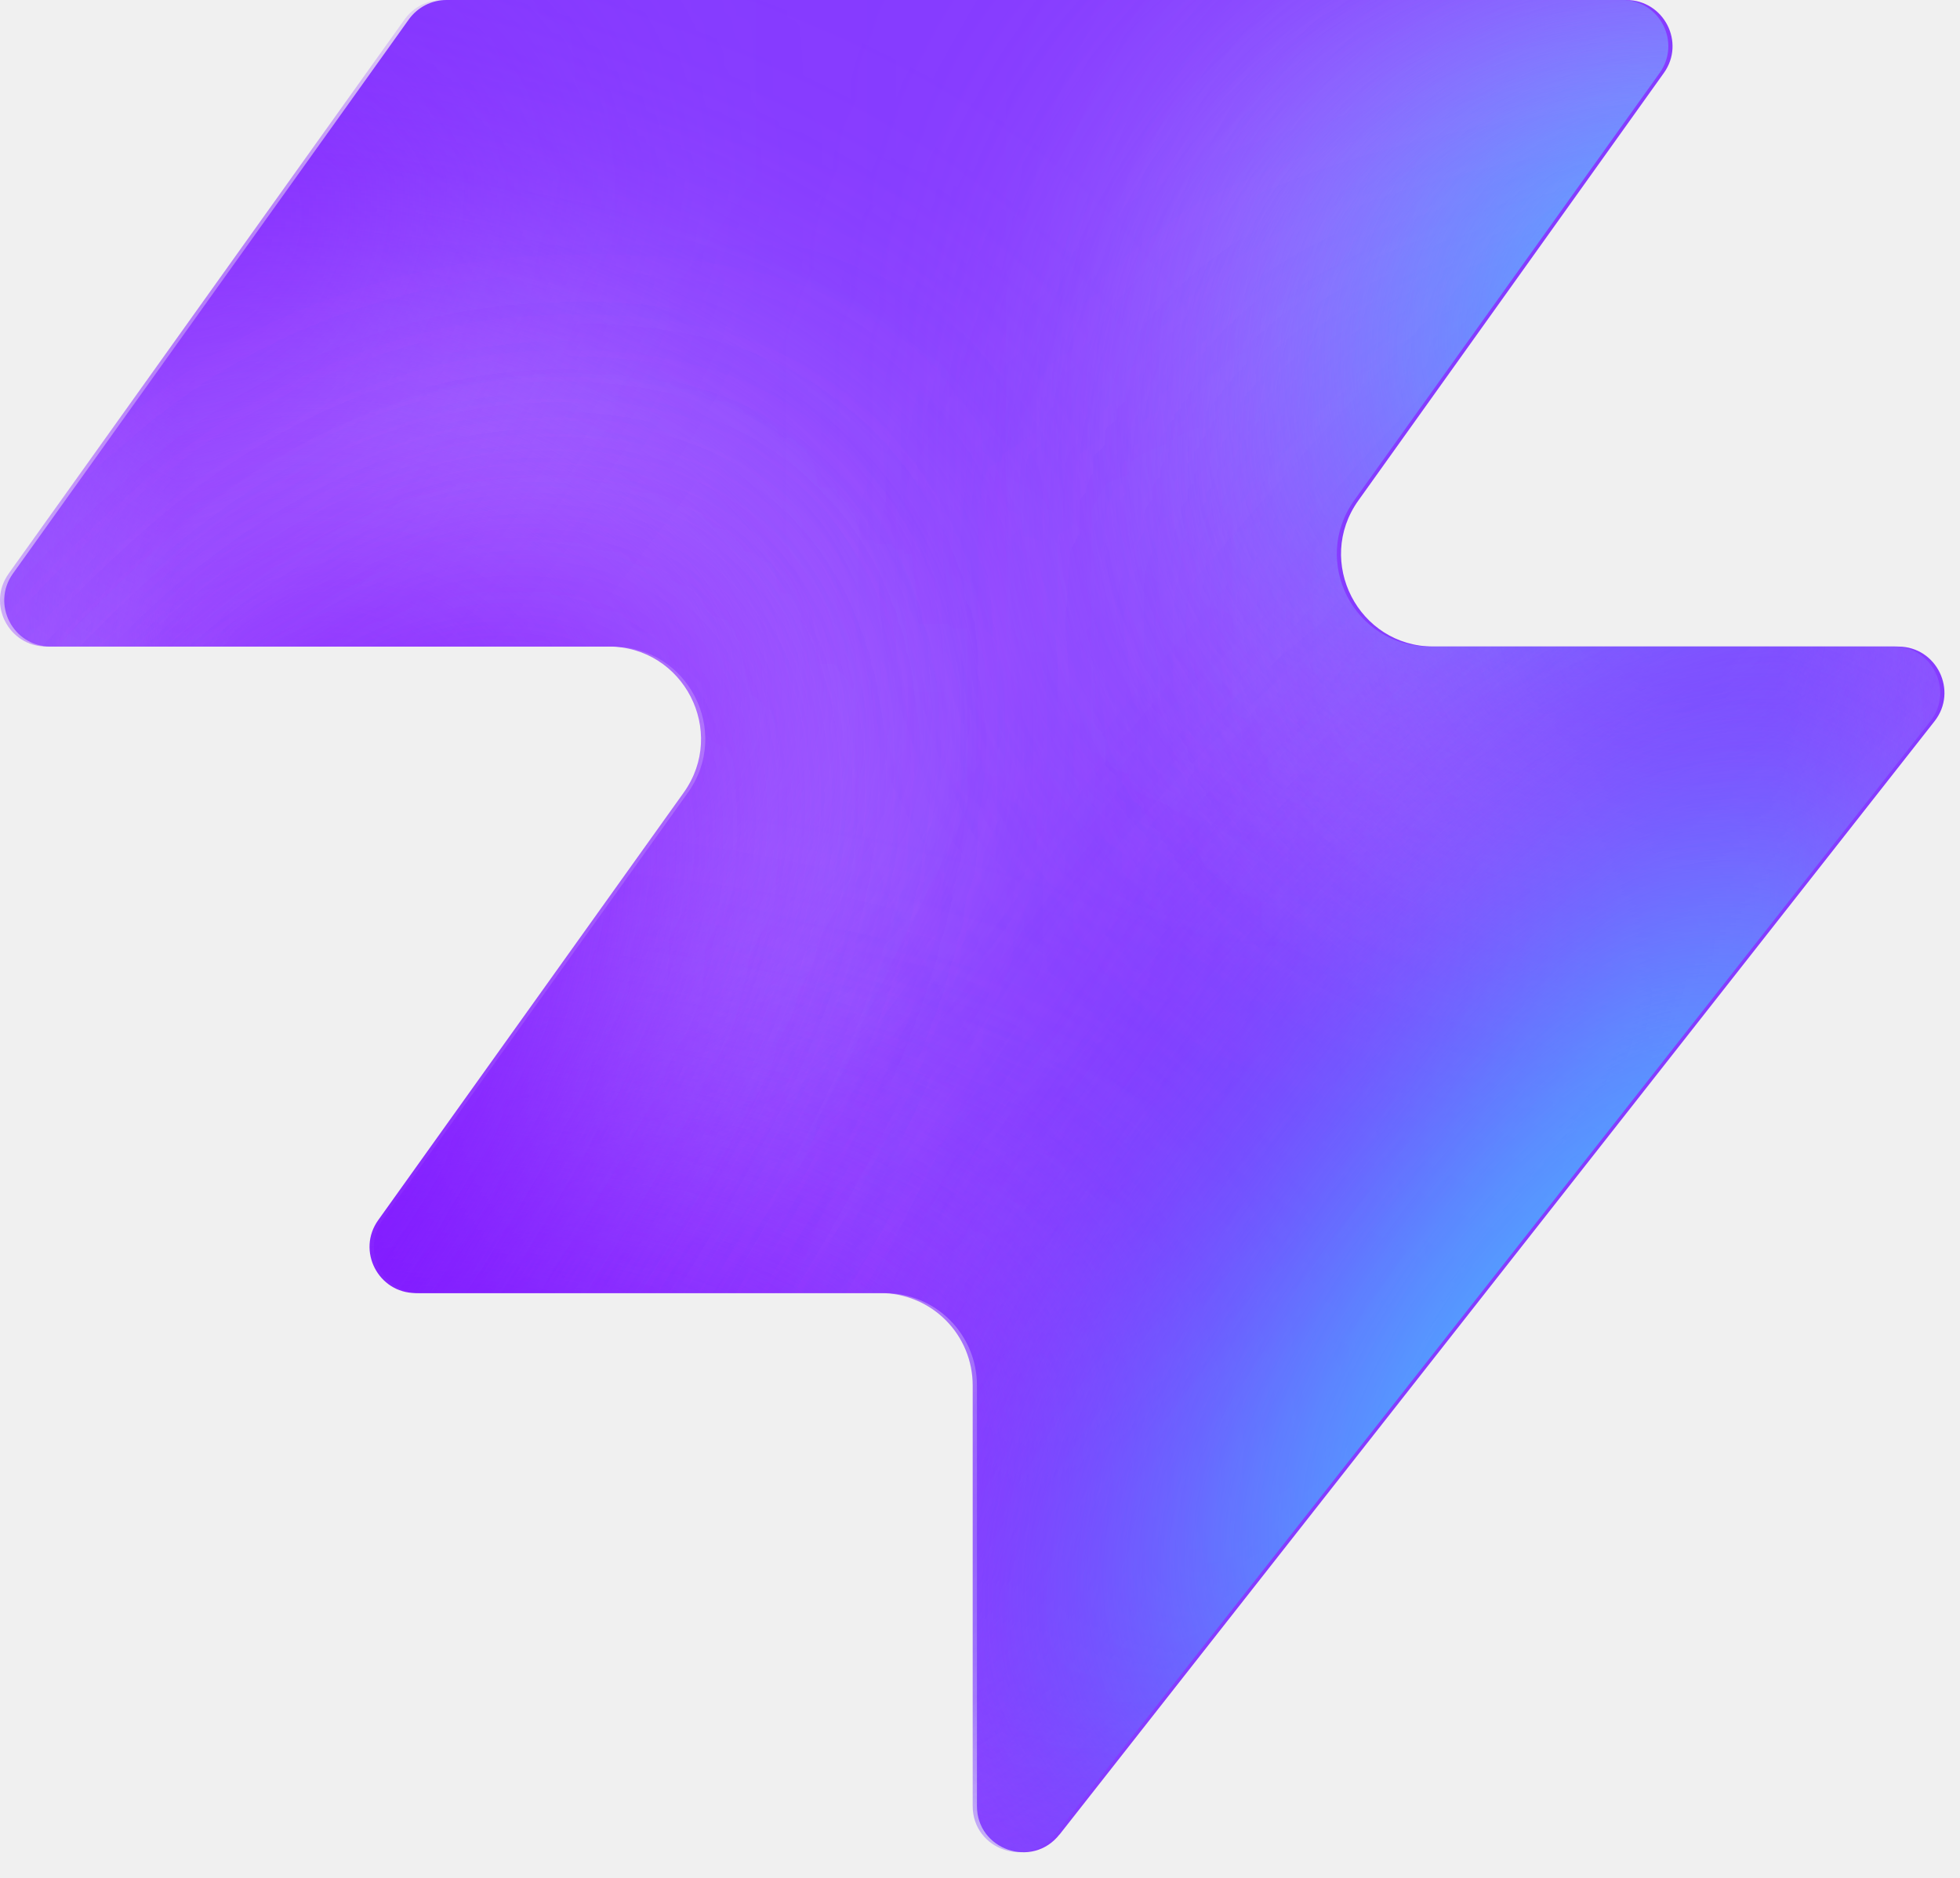
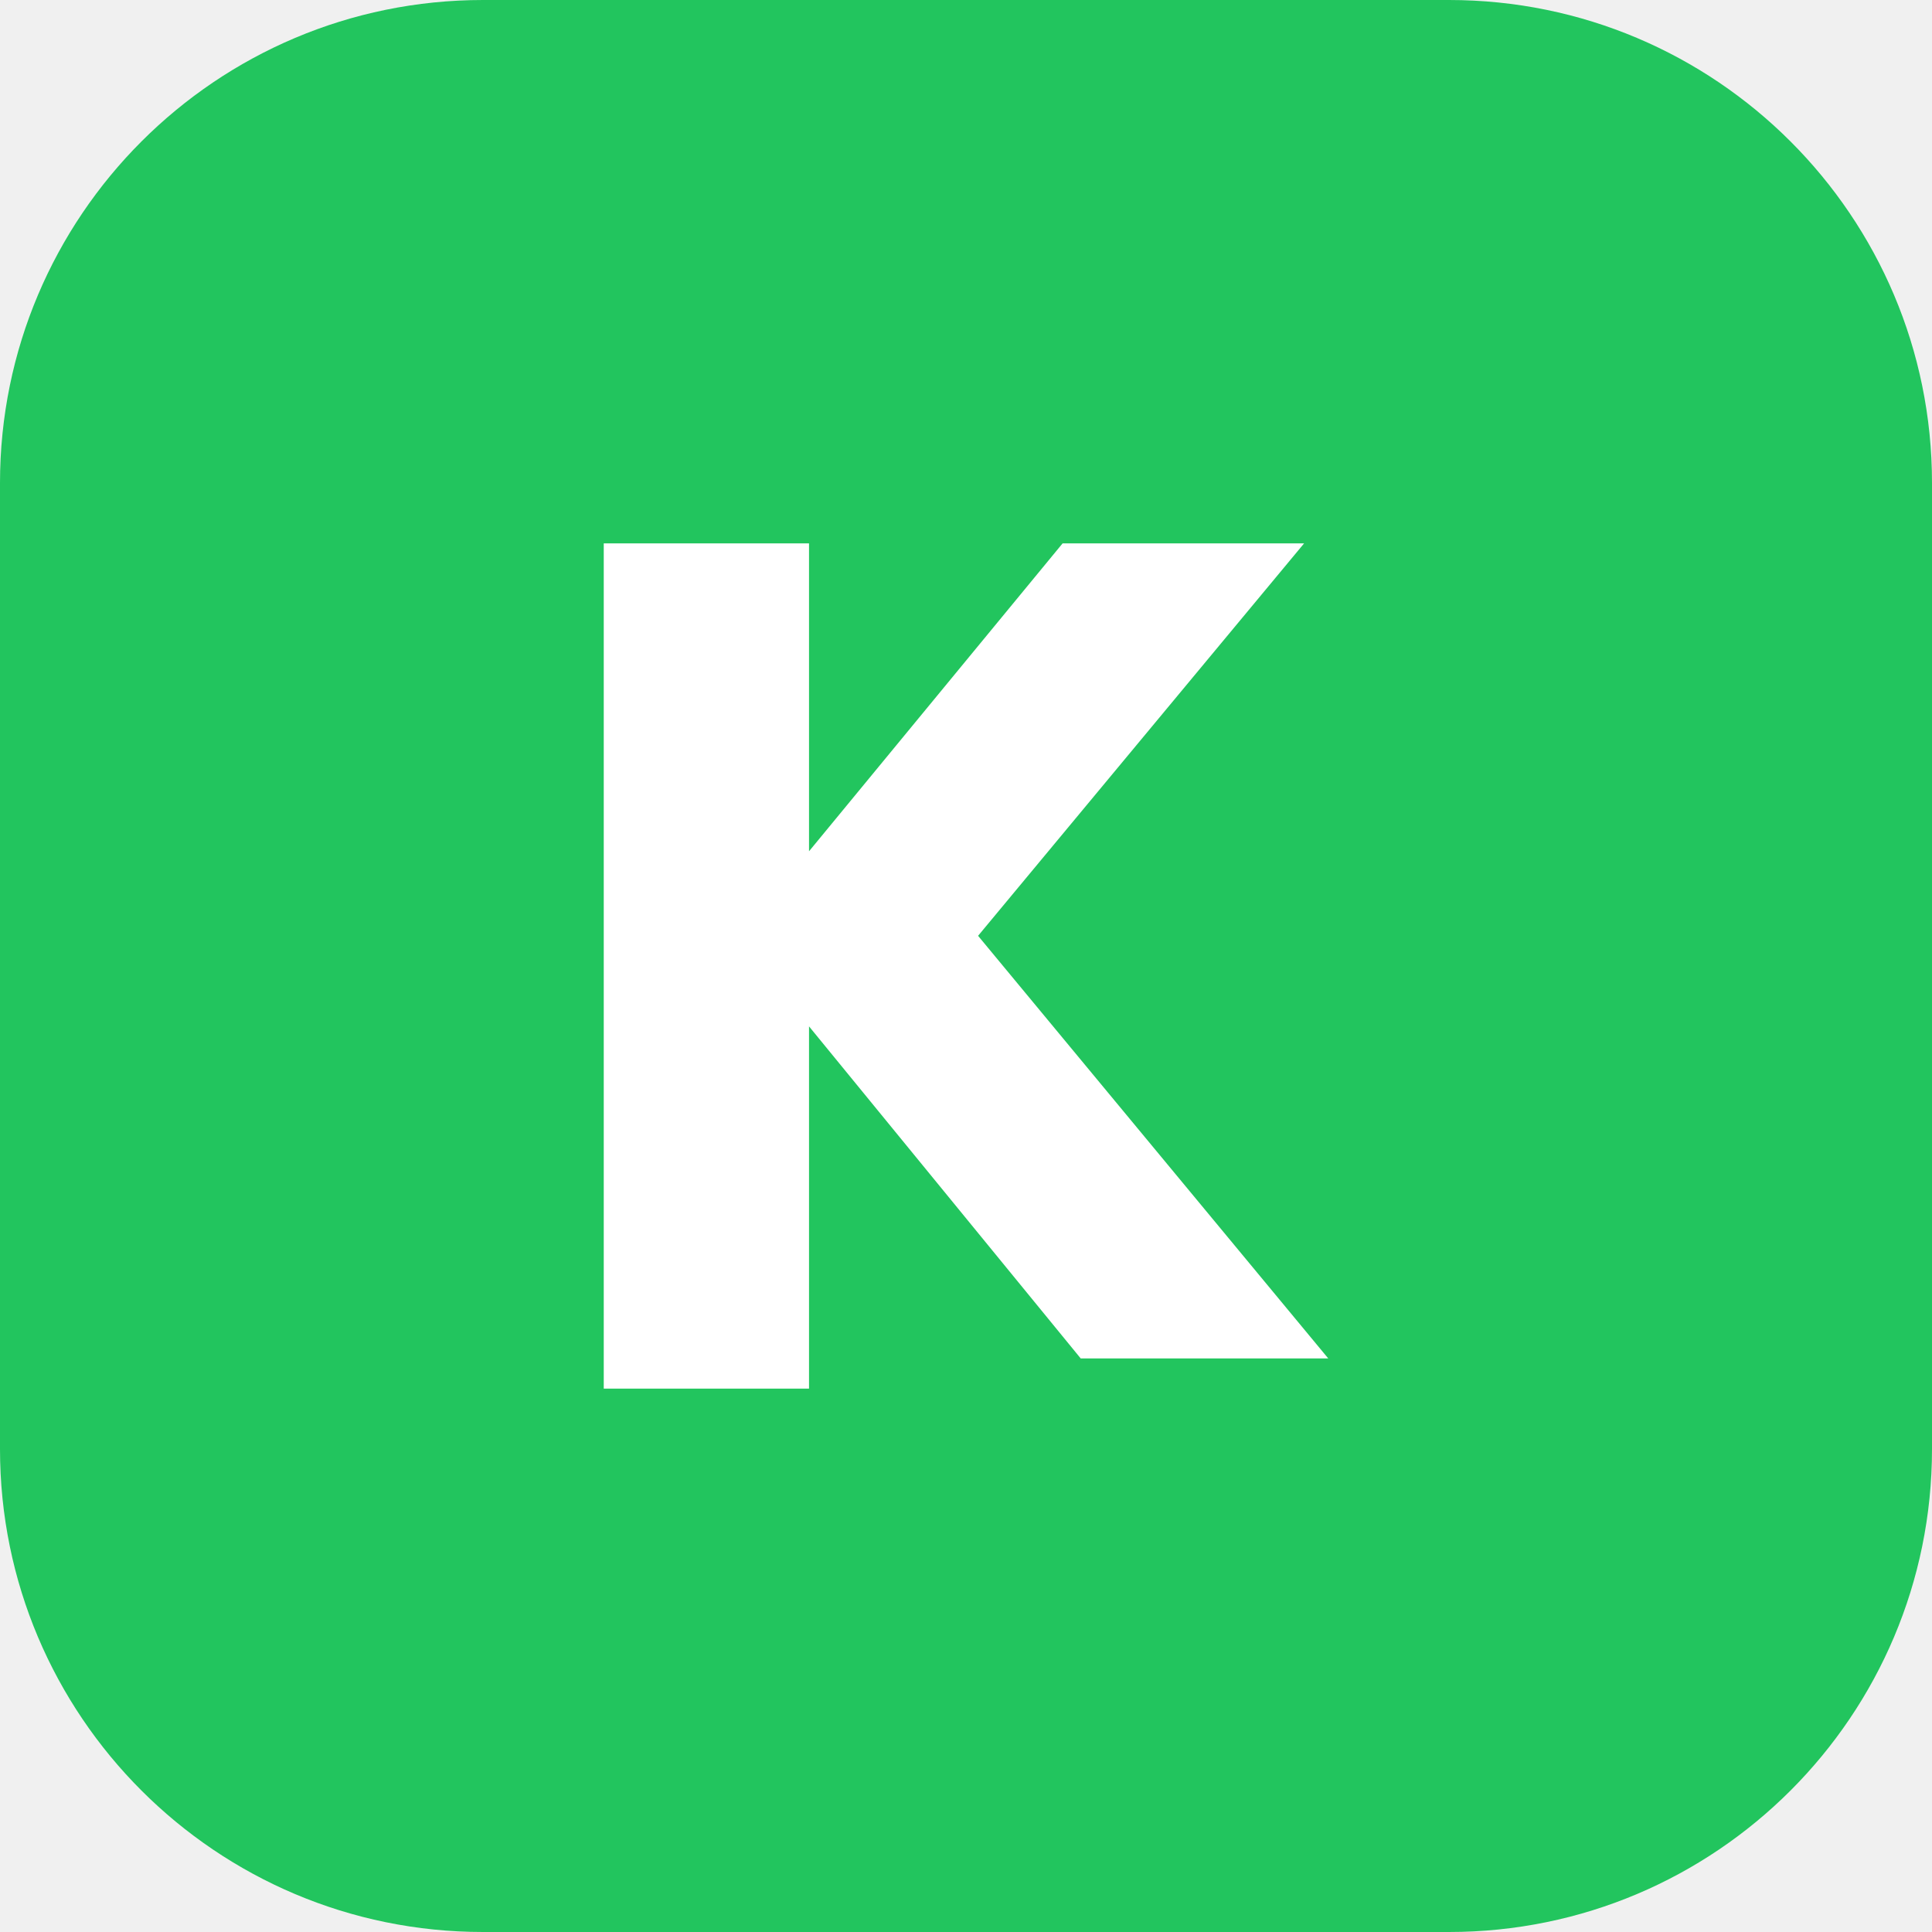
- <svg xmlns="http://www.w3.org/2000/svg" width="48" height="46" fill="none" viewBox="0 0 48 46">
-   <path fill="#863bff" d="M25.946 44.938c-.664.845-2.021.375-2.021-.698V33.937a2.26 2.26 0 0 0-2.262-2.262H10.287c-.92 0-1.456-1.04-.92-1.788l7.48-10.471c1.07-1.497 0-3.578-1.842-3.578H1.237c-.92 0-1.456-1.04-.92-1.788L10.013.474c.214-.297.556-.474.92-.474h28.894c.92 0 1.456 1.04.92 1.788l-7.48 10.471c-1.07 1.498 0 3.579 1.842 3.579h11.377c.943 0 1.473 1.088.89 1.83L25.947 44.94z" style="fill:#863bff;fill:color(display-p3 .525 .23 1);fill-opacity:1" />
-   <mask id="a" width="48" height="46" x="0" y="0" maskUnits="userSpaceOnUse" style="mask-type:alpha">
-     <path fill="#000" d="M25.842 44.938c-.664.844-2.021.375-2.021-.698V33.937a2.26 2.26 0 0 0-2.262-2.262H10.183c-.92 0-1.456-1.04-.92-1.788l7.48-10.471c1.07-1.498 0-3.579-1.842-3.579H1.133c-.92 0-1.456-1.04-.92-1.787L9.91.473c.214-.297.556-.474.92-.474h28.894c.92 0 1.456 1.04.92 1.788l-7.48 10.471c-1.07 1.498 0 3.578 1.842 3.578h11.377c.943 0 1.473 1.088.89 1.832L25.843 44.94z" style="fill:#000;fill-opacity:1" />
-   </mask>
-   <g mask="url(#a)">
-     <g filter="url(#b)">
-       <ellipse cx="5.508" cy="14.704" fill="#ede6ff" rx="5.508" ry="14.704" style="fill:#ede6ff;fill:color(display-p3 .927 .903 1);fill-opacity:1" transform="matrix(.00324 1 1 -.00324 -4.47 31.516)" />
-     </g>
-     <g filter="url(#c)">
-       <ellipse cx="10.399" cy="29.851" fill="#ede6ff" rx="10.399" ry="29.851" style="fill:#ede6ff;fill:color(display-p3 .927 .903 1);fill-opacity:1" transform="matrix(.00324 1 1 -.00324 -39.328 7.883)" />
-     </g>
-     <g filter="url(#d)">
-       <ellipse cx="5.508" cy="30.487" fill="#7e14ff" rx="5.508" ry="30.487" style="fill:#7e14ff;fill:color(display-p3 .492 .077 1);fill-opacity:1" transform="rotate(89.814 -25.913 -14.639)scale(1 -1)" />
-     </g>
-     <g filter="url(#e)">
-       <ellipse cx="5.508" cy="30.599" fill="#7e14ff" rx="5.508" ry="30.599" style="fill:#7e14ff;fill:color(display-p3 .492 .077 1);fill-opacity:1" transform="rotate(89.814 -32.644 -3.334)scale(1 -1)" />
-     </g>
-     <g filter="url(#f)">
-       <ellipse cx="5.508" cy="30.599" fill="#7e14ff" rx="5.508" ry="30.599" style="fill:#7e14ff;fill:color(display-p3 .492 .077 1);fill-opacity:1" transform="matrix(.00324 1 1 -.00324 -34.34 30.47)" />
-     </g>
-     <g filter="url(#g)">
-       <ellipse cx="14.072" cy="22.078" fill="#ede6ff" rx="14.072" ry="22.078" style="fill:#ede6ff;fill:color(display-p3 .927 .903 1);fill-opacity:1" transform="rotate(93.35 24.506 48.493)scale(-1 1)" />
-     </g>
-     <g filter="url(#h)">
-       <ellipse cx="3.47" cy="21.501" fill="#7e14ff" rx="3.47" ry="21.501" style="fill:#7e14ff;fill:color(display-p3 .492 .077 1);fill-opacity:1" transform="rotate(89.009 28.708 47.59)scale(-1 1)" />
-     </g>
-     <g filter="url(#i)">
-       <ellipse cx="3.47" cy="21.501" fill="#7e14ff" rx="3.47" ry="21.501" style="fill:#7e14ff;fill:color(display-p3 .492 .077 1);fill-opacity:1" transform="rotate(89.009 28.708 47.59)scale(-1 1)" />
-     </g>
-     <g filter="url(#j)">
-       <ellipse cx=".387" cy="8.972" fill="#7e14ff" rx="4.407" ry="29.108" style="fill:#7e14ff;fill:color(display-p3 .492 .077 1);fill-opacity:1" transform="rotate(39.51 .387 8.972)" />
-     </g>
-     <g filter="url(#k)">
-       <ellipse cx="47.523" cy="-6.092" fill="#7e14ff" rx="4.407" ry="29.108" style="fill:#7e14ff;fill:color(display-p3 .492 .077 1);fill-opacity:1" transform="rotate(37.892 47.523 -6.092)" />
-     </g>
-     <g filter="url(#l)">
-       <ellipse cx="41.412" cy="6.333" fill="#47bfff" rx="5.971" ry="9.665" style="fill:#47bfff;fill:color(display-p3 .28 .748 1);fill-opacity:1" transform="rotate(37.892 41.412 6.333)" />
-     </g>
-     <g filter="url(#m)">
-       <ellipse cx="-1.879" cy="38.332" fill="#7e14ff" rx="4.407" ry="29.108" style="fill:#7e14ff;fill:color(display-p3 .492 .077 1);fill-opacity:1" transform="rotate(37.892 -1.88 38.332)" />
-     </g>
-     <g filter="url(#n)">
-       <ellipse cx="-1.879" cy="38.332" fill="#7e14ff" rx="4.407" ry="29.108" style="fill:#7e14ff;fill:color(display-p3 .492 .077 1);fill-opacity:1" transform="rotate(37.892 -1.88 38.332)" />
-     </g>
-     <g filter="url(#o)">
-       <ellipse cx="35.651" cy="29.907" fill="#7e14ff" rx="4.407" ry="29.108" style="fill:#7e14ff;fill:color(display-p3 .492 .077 1);fill-opacity:1" transform="rotate(37.892 35.651 29.907)" />
-     </g>
-     <g filter="url(#p)">
-       <ellipse cx="38.418" cy="32.4" fill="#47bfff" rx="5.971" ry="15.297" style="fill:#47bfff;fill:color(display-p3 .28 .748 1);fill-opacity:1" transform="rotate(37.892 38.418 32.4)" />
-     </g>
-   </g>
-   <defs>
-     <filter id="b" width="60.045" height="41.654" x="-19.77" y="16.149" color-interpolation-filters="sRGB" filterUnits="userSpaceOnUse">
-       <feFlood flood-opacity="0" result="BackgroundImageFix" />
-       <feBlend in="SourceGraphic" in2="BackgroundImageFix" result="shape" />
-       <feGaussianBlur result="effect1_foregroundBlur_2002_17158" stdDeviation="7.659" />
-     </filter>
-     <filter id="c" width="90.34" height="51.437" x="-54.613" y="-7.533" color-interpolation-filters="sRGB" filterUnits="userSpaceOnUse">
-       <feFlood flood-opacity="0" result="BackgroundImageFix" />
-       <feBlend in="SourceGraphic" in2="BackgroundImageFix" result="shape" />
-       <feGaussianBlur result="effect1_foregroundBlur_2002_17158" stdDeviation="7.659" />
-     </filter>
-     <filter id="d" width="79.355" height="29.4" x="-49.64" y="2.03" color-interpolation-filters="sRGB" filterUnits="userSpaceOnUse">
-       <feFlood flood-opacity="0" result="BackgroundImageFix" />
-       <feBlend in="SourceGraphic" in2="BackgroundImageFix" result="shape" />
-       <feGaussianBlur result="effect1_foregroundBlur_2002_17158" stdDeviation="4.596" />
-     </filter>
-     <filter id="e" width="79.579" height="29.4" x="-45.045" y="20.029" color-interpolation-filters="sRGB" filterUnits="userSpaceOnUse">
-       <feFlood flood-opacity="0" result="BackgroundImageFix" />
-       <feBlend in="SourceGraphic" in2="BackgroundImageFix" result="shape" />
-       <feGaussianBlur result="effect1_foregroundBlur_2002_17158" stdDeviation="4.596" />
-     </filter>
-     <filter id="f" width="79.579" height="29.4" x="-43.513" y="21.178" color-interpolation-filters="sRGB" filterUnits="userSpaceOnUse">
-       <feFlood flood-opacity="0" result="BackgroundImageFix" />
-       <feBlend in="SourceGraphic" in2="BackgroundImageFix" result="shape" />
-       <feGaussianBlur result="effect1_foregroundBlur_2002_17158" stdDeviation="4.596" />
-     </filter>
-     <filter id="g" width="74.749" height="58.852" x="15.756" y="-17.901" color-interpolation-filters="sRGB" filterUnits="userSpaceOnUse">
-       <feFlood flood-opacity="0" result="BackgroundImageFix" />
-       <feBlend in="SourceGraphic" in2="BackgroundImageFix" result="shape" />
-       <feGaussianBlur result="effect1_foregroundBlur_2002_17158" stdDeviation="7.659" />
-     </filter>
-     <filter id="h" width="61.377" height="25.362" x="23.548" y="2.284" color-interpolation-filters="sRGB" filterUnits="userSpaceOnUse">
-       <feFlood flood-opacity="0" result="BackgroundImageFix" />
-       <feBlend in="SourceGraphic" in2="BackgroundImageFix" result="shape" />
-       <feGaussianBlur result="effect1_foregroundBlur_2002_17158" stdDeviation="4.596" />
-     </filter>
-     <filter id="i" width="61.377" height="25.362" x="23.548" y="2.284" color-interpolation-filters="sRGB" filterUnits="userSpaceOnUse">
-       <feFlood flood-opacity="0" result="BackgroundImageFix" />
-       <feBlend in="SourceGraphic" in2="BackgroundImageFix" result="shape" />
-       <feGaussianBlur result="effect1_foregroundBlur_2002_17158" stdDeviation="4.596" />
-     </filter>
-     <filter id="j" width="56.045" height="63.649" x="-27.636" y="-22.853" color-interpolation-filters="sRGB" filterUnits="userSpaceOnUse">
-       <feFlood flood-opacity="0" result="BackgroundImageFix" />
-       <feBlend in="SourceGraphic" in2="BackgroundImageFix" result="shape" />
-       <feGaussianBlur result="effect1_foregroundBlur_2002_17158" stdDeviation="4.596" />
-     </filter>
-     <filter id="k" width="54.814" height="64.646" x="20.116" y="-38.415" color-interpolation-filters="sRGB" filterUnits="userSpaceOnUse">
-       <feFlood flood-opacity="0" result="BackgroundImageFix" />
-       <feBlend in="SourceGraphic" in2="BackgroundImageFix" result="shape" />
-       <feGaussianBlur result="effect1_foregroundBlur_2002_17158" stdDeviation="4.596" />
-     </filter>
-     <filter id="l" width="33.541" height="35.313" x="24.641" y="-11.323" color-interpolation-filters="sRGB" filterUnits="userSpaceOnUse">
-       <feFlood flood-opacity="0" result="BackgroundImageFix" />
-       <feBlend in="SourceGraphic" in2="BackgroundImageFix" result="shape" />
-       <feGaussianBlur result="effect1_foregroundBlur_2002_17158" stdDeviation="4.596" />
-     </filter>
-     <filter id="m" width="54.814" height="64.646" x="-29.286" y="6.009" color-interpolation-filters="sRGB" filterUnits="userSpaceOnUse">
-       <feFlood flood-opacity="0" result="BackgroundImageFix" />
-       <feBlend in="SourceGraphic" in2="BackgroundImageFix" result="shape" />
-       <feGaussianBlur result="effect1_foregroundBlur_2002_17158" stdDeviation="4.596" />
-     </filter>
-     <filter id="n" width="54.814" height="64.646" x="-29.286" y="6.009" color-interpolation-filters="sRGB" filterUnits="userSpaceOnUse">
-       <feFlood flood-opacity="0" result="BackgroundImageFix" />
-       <feBlend in="SourceGraphic" in2="BackgroundImageFix" result="shape" />
-       <feGaussianBlur result="effect1_foregroundBlur_2002_17158" stdDeviation="4.596" />
-     </filter>
-     <filter id="o" width="54.814" height="64.646" x="8.244" y="-2.416" color-interpolation-filters="sRGB" filterUnits="userSpaceOnUse">
-       <feFlood flood-opacity="0" result="BackgroundImageFix" />
-       <feBlend in="SourceGraphic" in2="BackgroundImageFix" result="shape" />
-       <feGaussianBlur result="effect1_foregroundBlur_2002_17158" stdDeviation="4.596" />
-     </filter>
-     <filter id="p" width="39.409" height="43.623" x="18.713" y="10.588" color-interpolation-filters="sRGB" filterUnits="userSpaceOnUse">
-       <feFlood flood-opacity="0" result="BackgroundImageFix" />
-       <feBlend in="SourceGraphic" in2="BackgroundImageFix" result="shape" />
-       <feGaussianBlur result="effect1_foregroundBlur_2002_17158" stdDeviation="4.596" />
-     </filter>
-   </defs>
+ <svg xmlns="http://www.w3.org/2000/svg" viewBox="0 0 32 32" fill="none" role="img" aria-label="Klassi">
+   <rect width="32" height="32" rx="8" fill="#22C55E" />
+   <path fill="#fff" d="M10 9h3.4v5.1l4.2-5.1h4l-5.4 6.5 5.8 7h-4.1l-4.5-5.5V23H10V9z" />
</svg>
